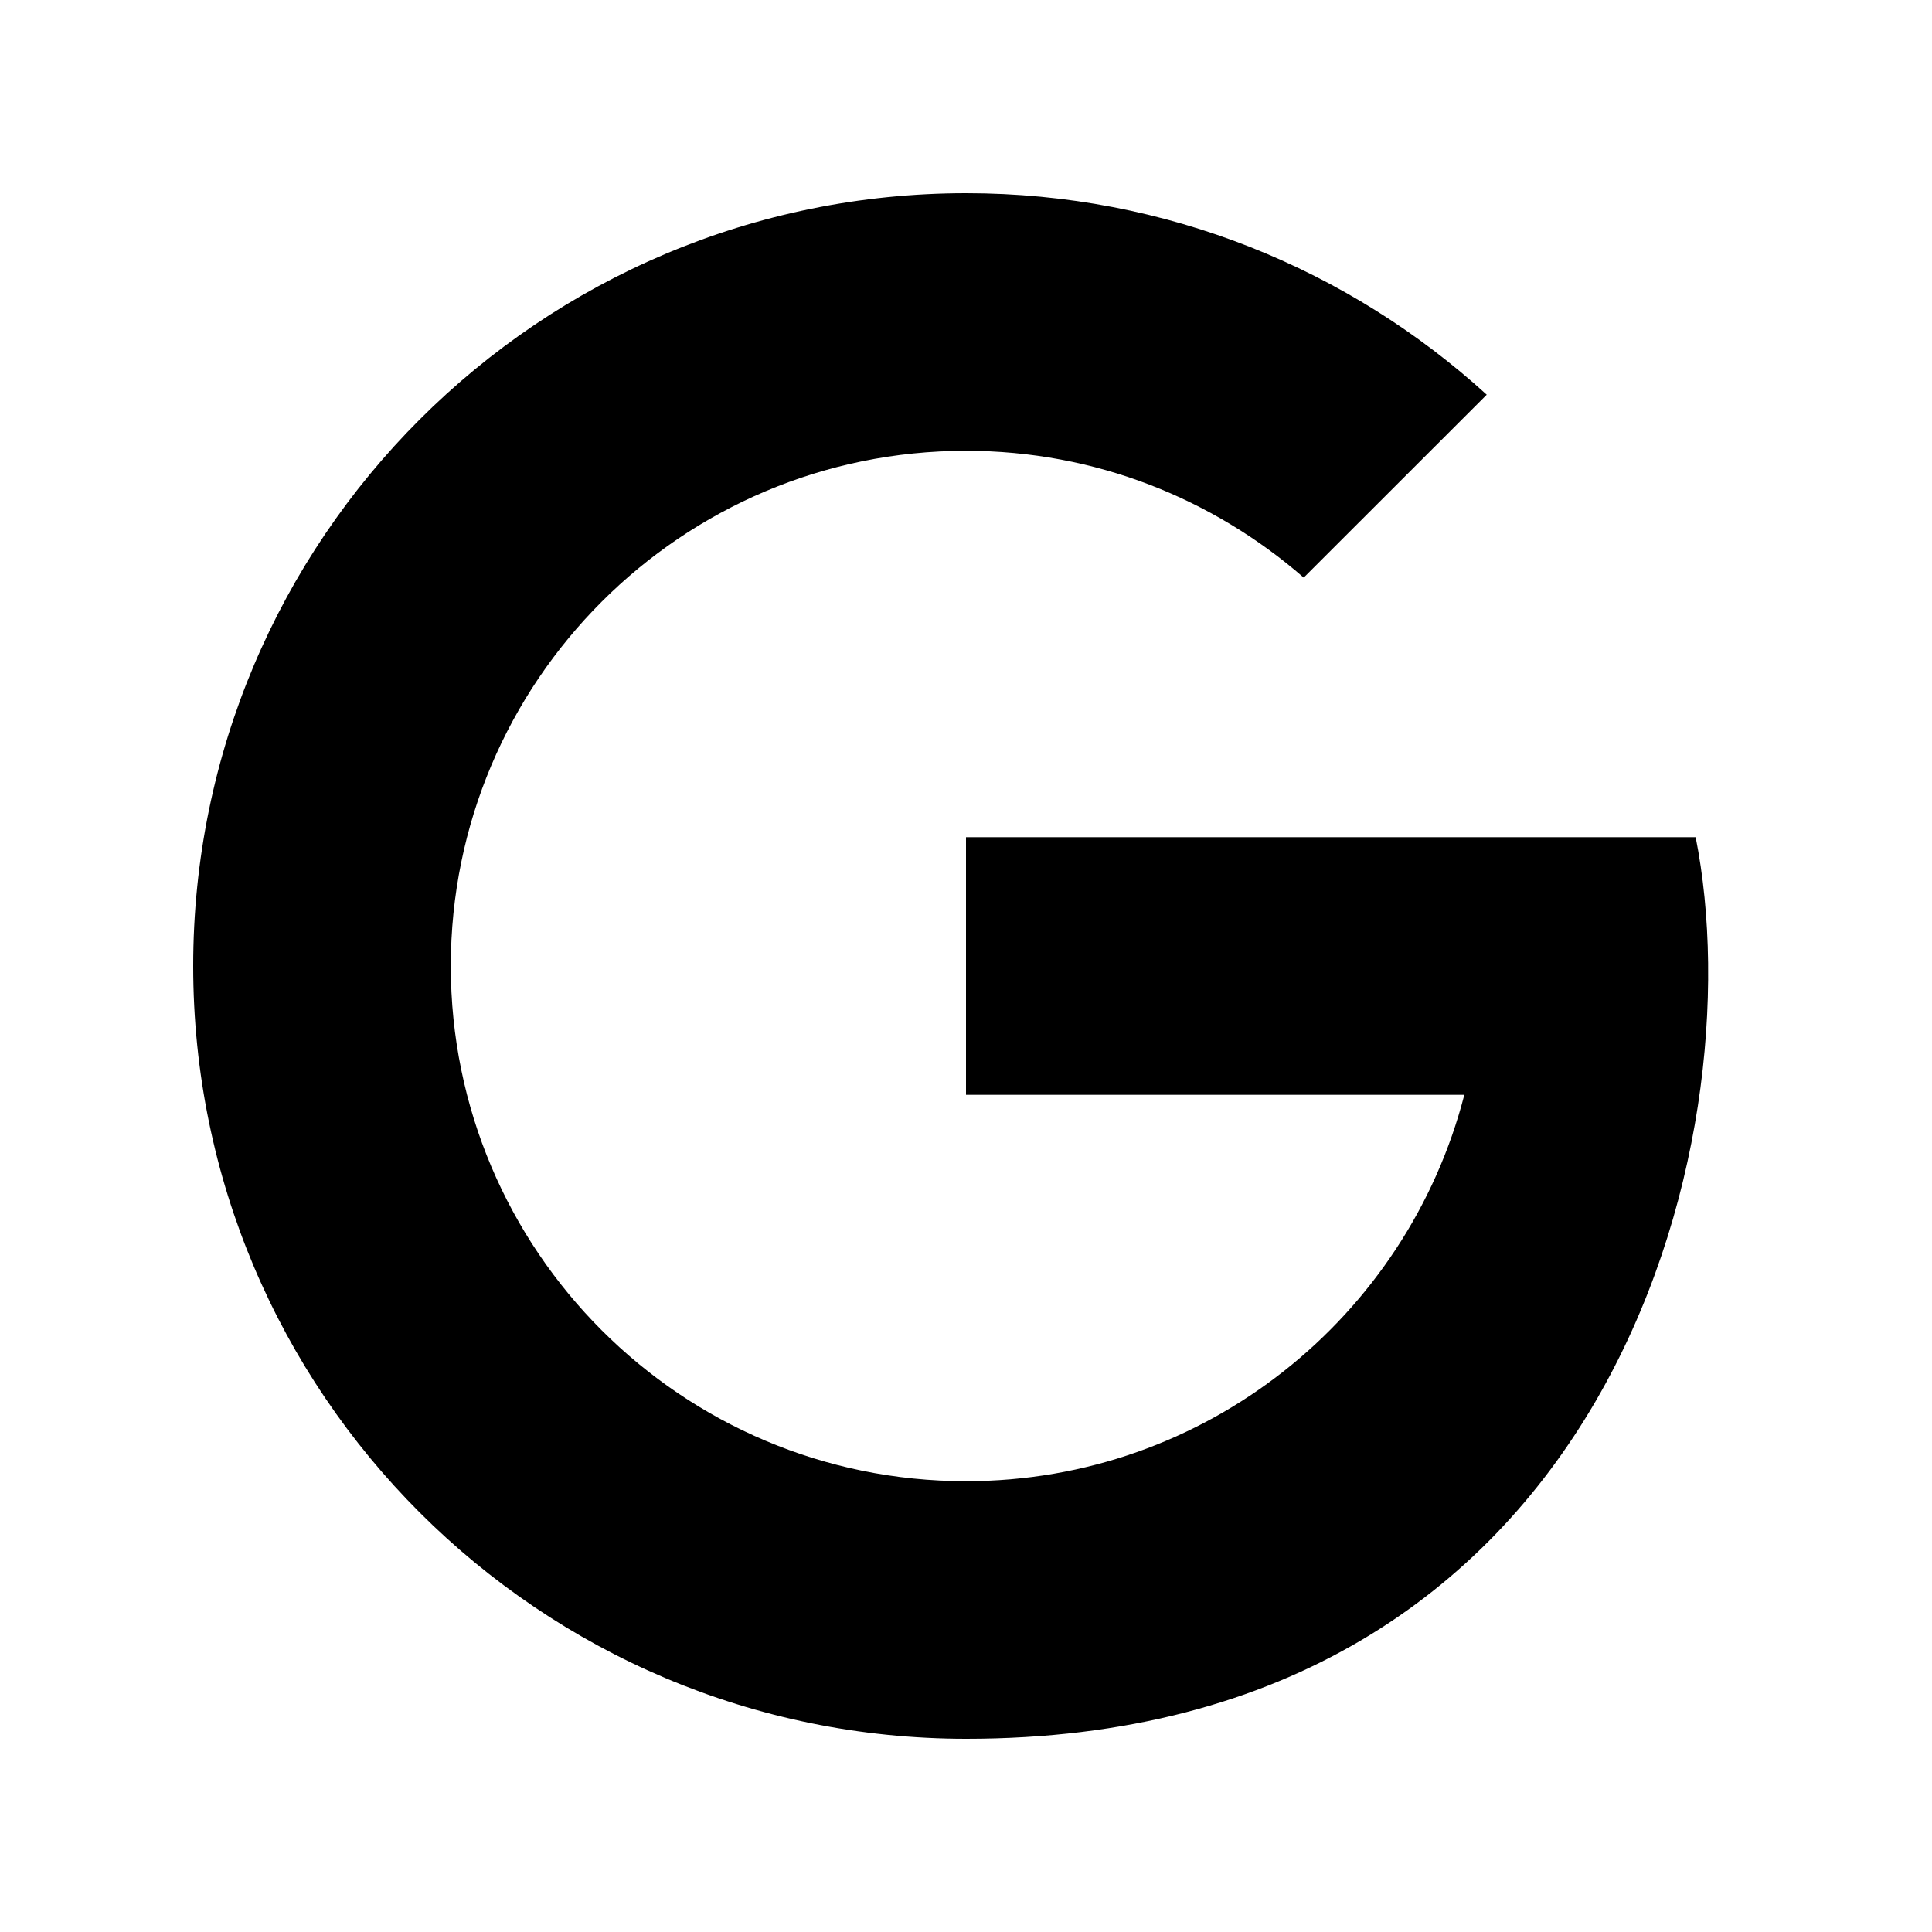
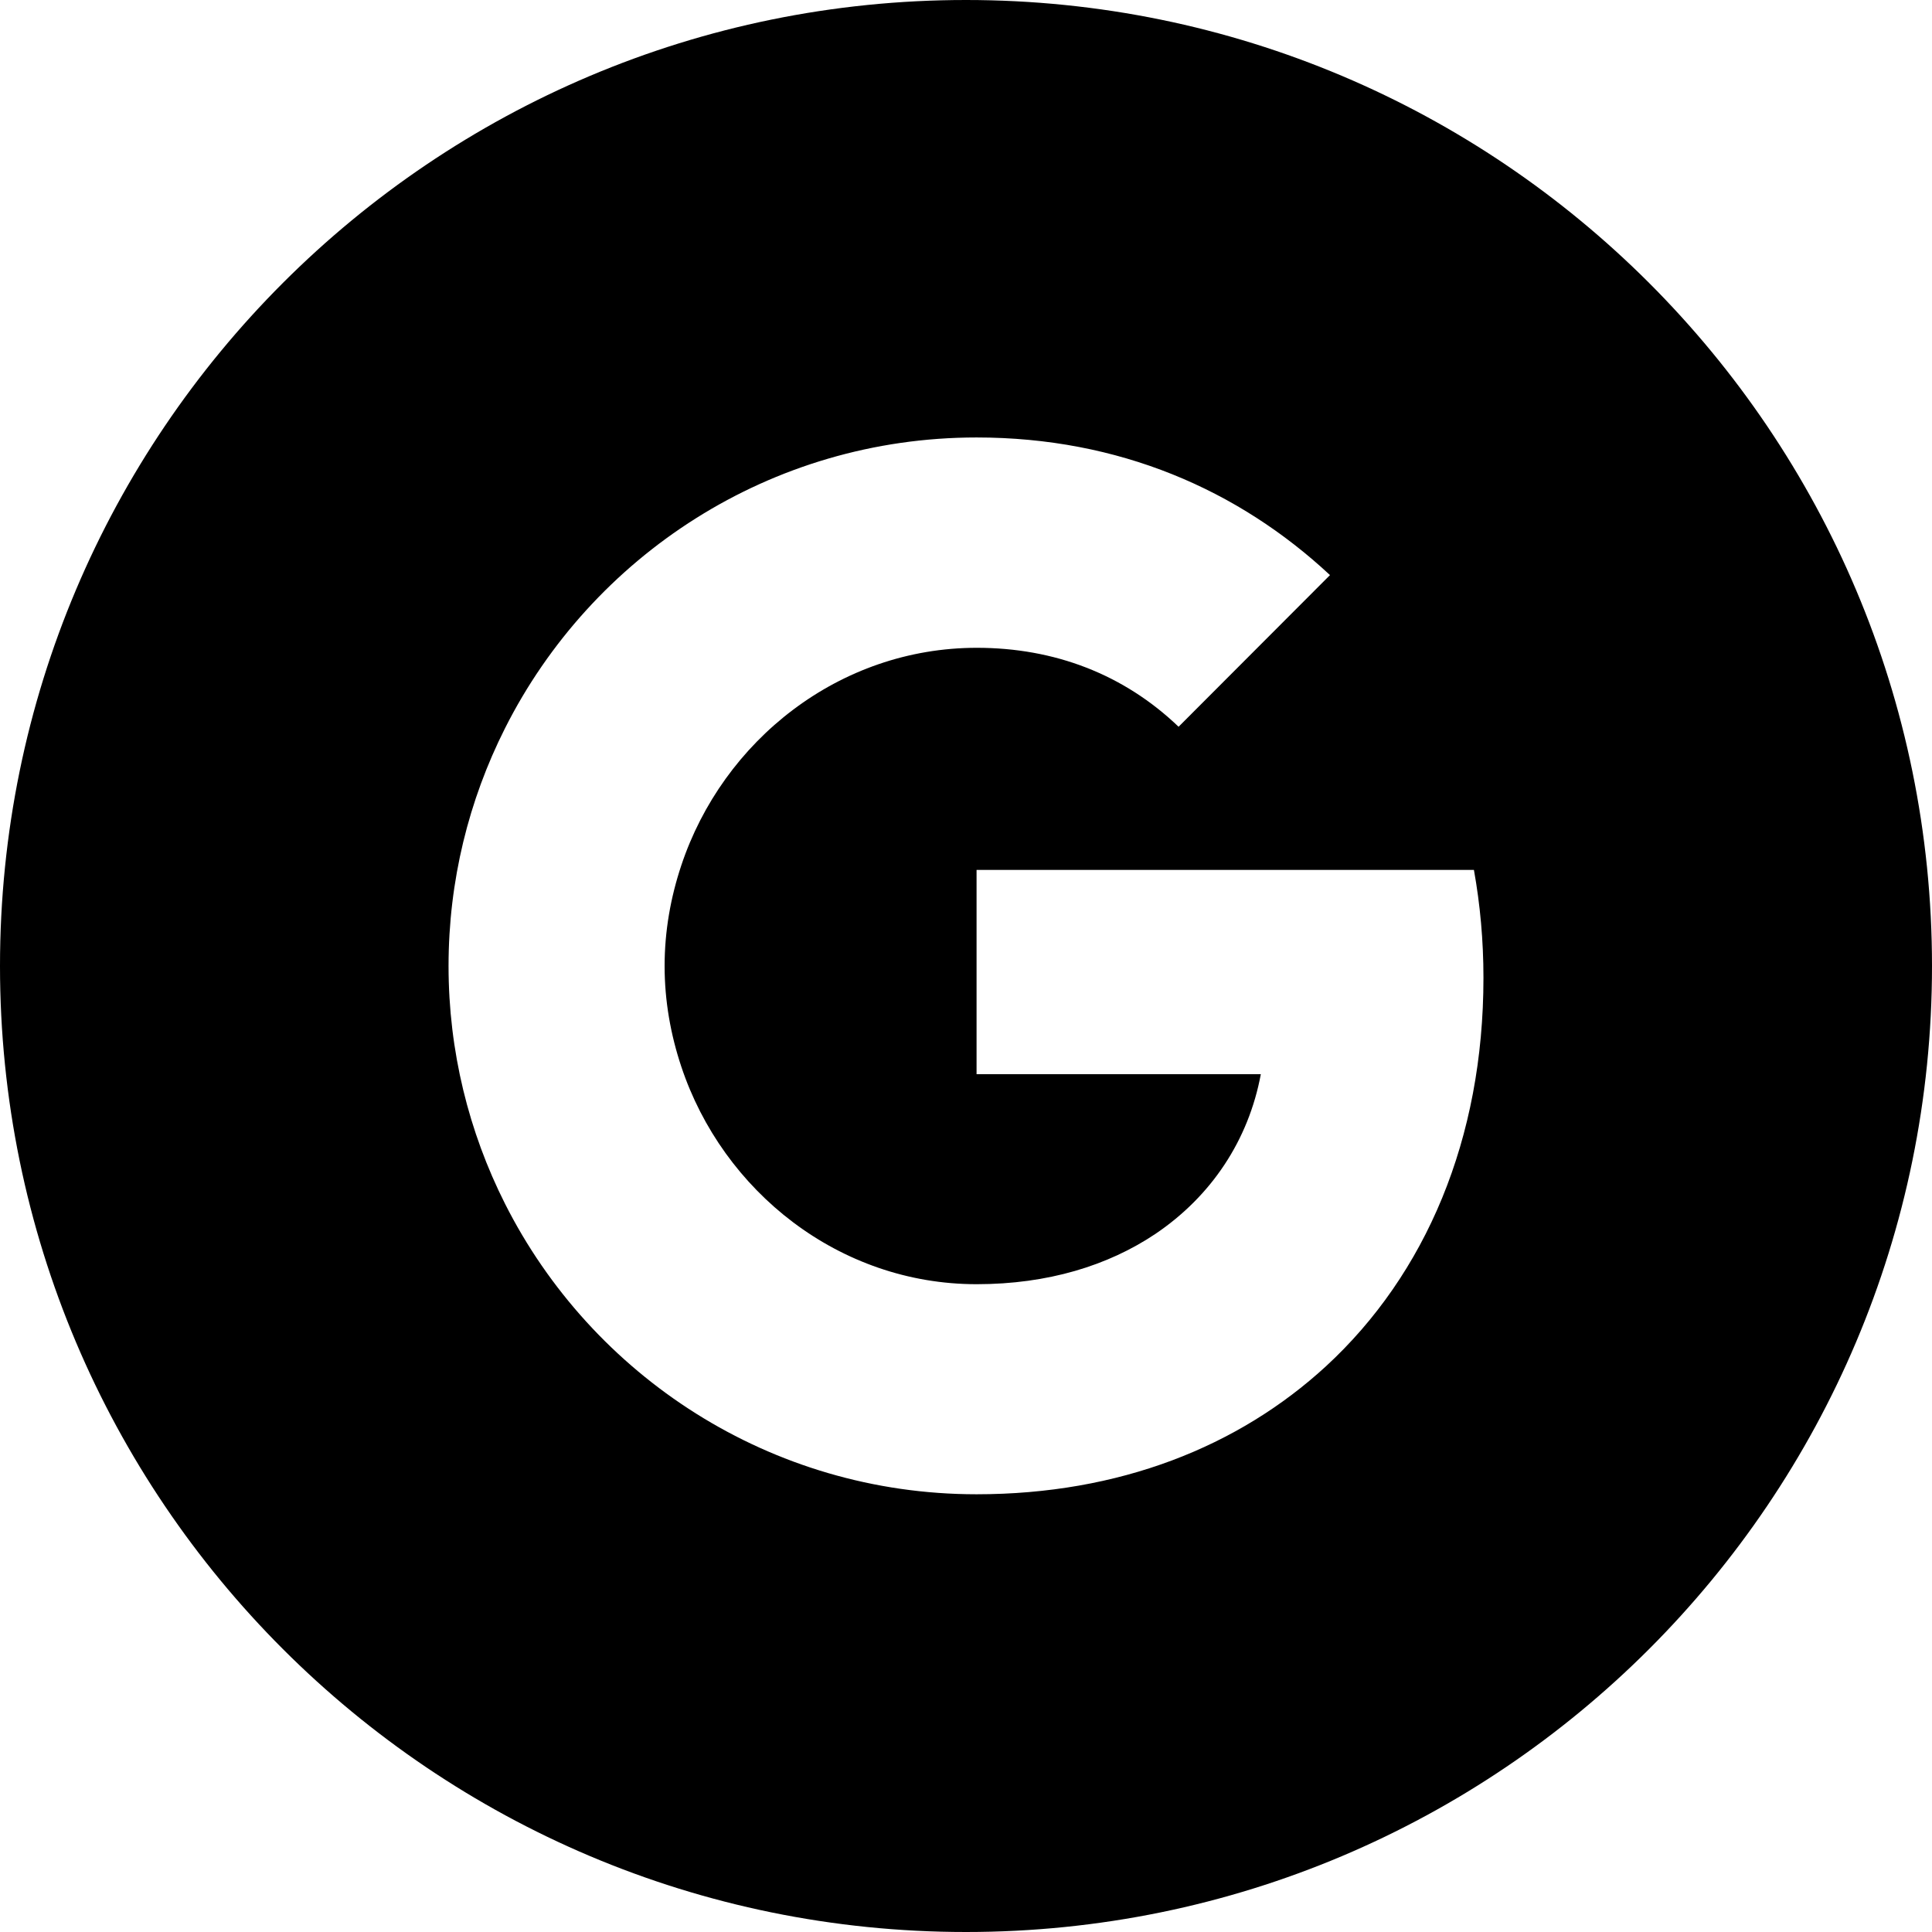
- <svg xmlns="http://www.w3.org/2000/svg" viewBox="0 0 30 30" width="30px" height="30px">
-   <path d="M 15.004 3 C 8.375 3 3 8.373 3 15 C 3 21.627 8.375 27 15.004 27 C 25.014 27 27.269 17.707 26.33 13 L 25 13 L 22.732 13 L 15 13 L 15 17 L 22.738 17 C 21.849 20.448 18.726 23 15 23 C 10.582 23 7 19.418 7 15 C 7 10.582 10.582 7 15 7 C 17.009 7 18.839 7.746 20.244 8.969 L 23.086 6.129 C 20.952 4.185 18.117 3 15.004 3 z" />
+ <svg xmlns="http://www.w3.org/2000/svg" width="30px" height="30px" viewBox="0 0 30 30" version="1.1">
+   <g id="surface1">
+     <path style=" stroke:none;fill-rule:nonzero;fill:rgb(0%,0%,0%);fill-opacity:1;" d="M 15 0 C 6.715 0 0 6.715 0 15 C 0 23.285 6.715 30 15 30 C 23.285 30 30 23.285 30 15 C 30 6.715 23.285 0 15 0 Z M 20.59 21.215 C 19.23 22.465 17.379 23.203 15.164 23.203 C 11.961 23.203 9.188 21.363 7.84 18.688 C 7.281 17.578 6.965 16.324 6.965 15 C 6.965 13.676 7.281 12.422 7.84 11.312 C 9.188 8.633 11.961 6.793 15.164 6.793 C 17.375 6.793 19.23 7.605 20.652 8.93 L 18.301 11.285 C 17.449 10.469 16.371 10.059 15.168 10.059 C 13.031 10.059 11.223 11.5 10.578 13.441 C 10.414 13.934 10.32 14.457 10.32 15 C 10.32 15.543 10.414 16.066 10.578 16.559 C 11.223 18.5 13.031 19.941 15.164 19.941 C 16.27 19.941 17.207 19.652 17.941 19.16 C 18.809 18.574 19.387 17.707 19.578 16.68 L 15.164 16.68 L 15.164 13.508 L 22.887 13.508 C 22.984 14.047 23.035 14.605 23.035 15.184 C 23.035 17.684 22.141 19.785 20.59 21.215 Z M 20.59 21.215 " />
+   </g>
</svg>
